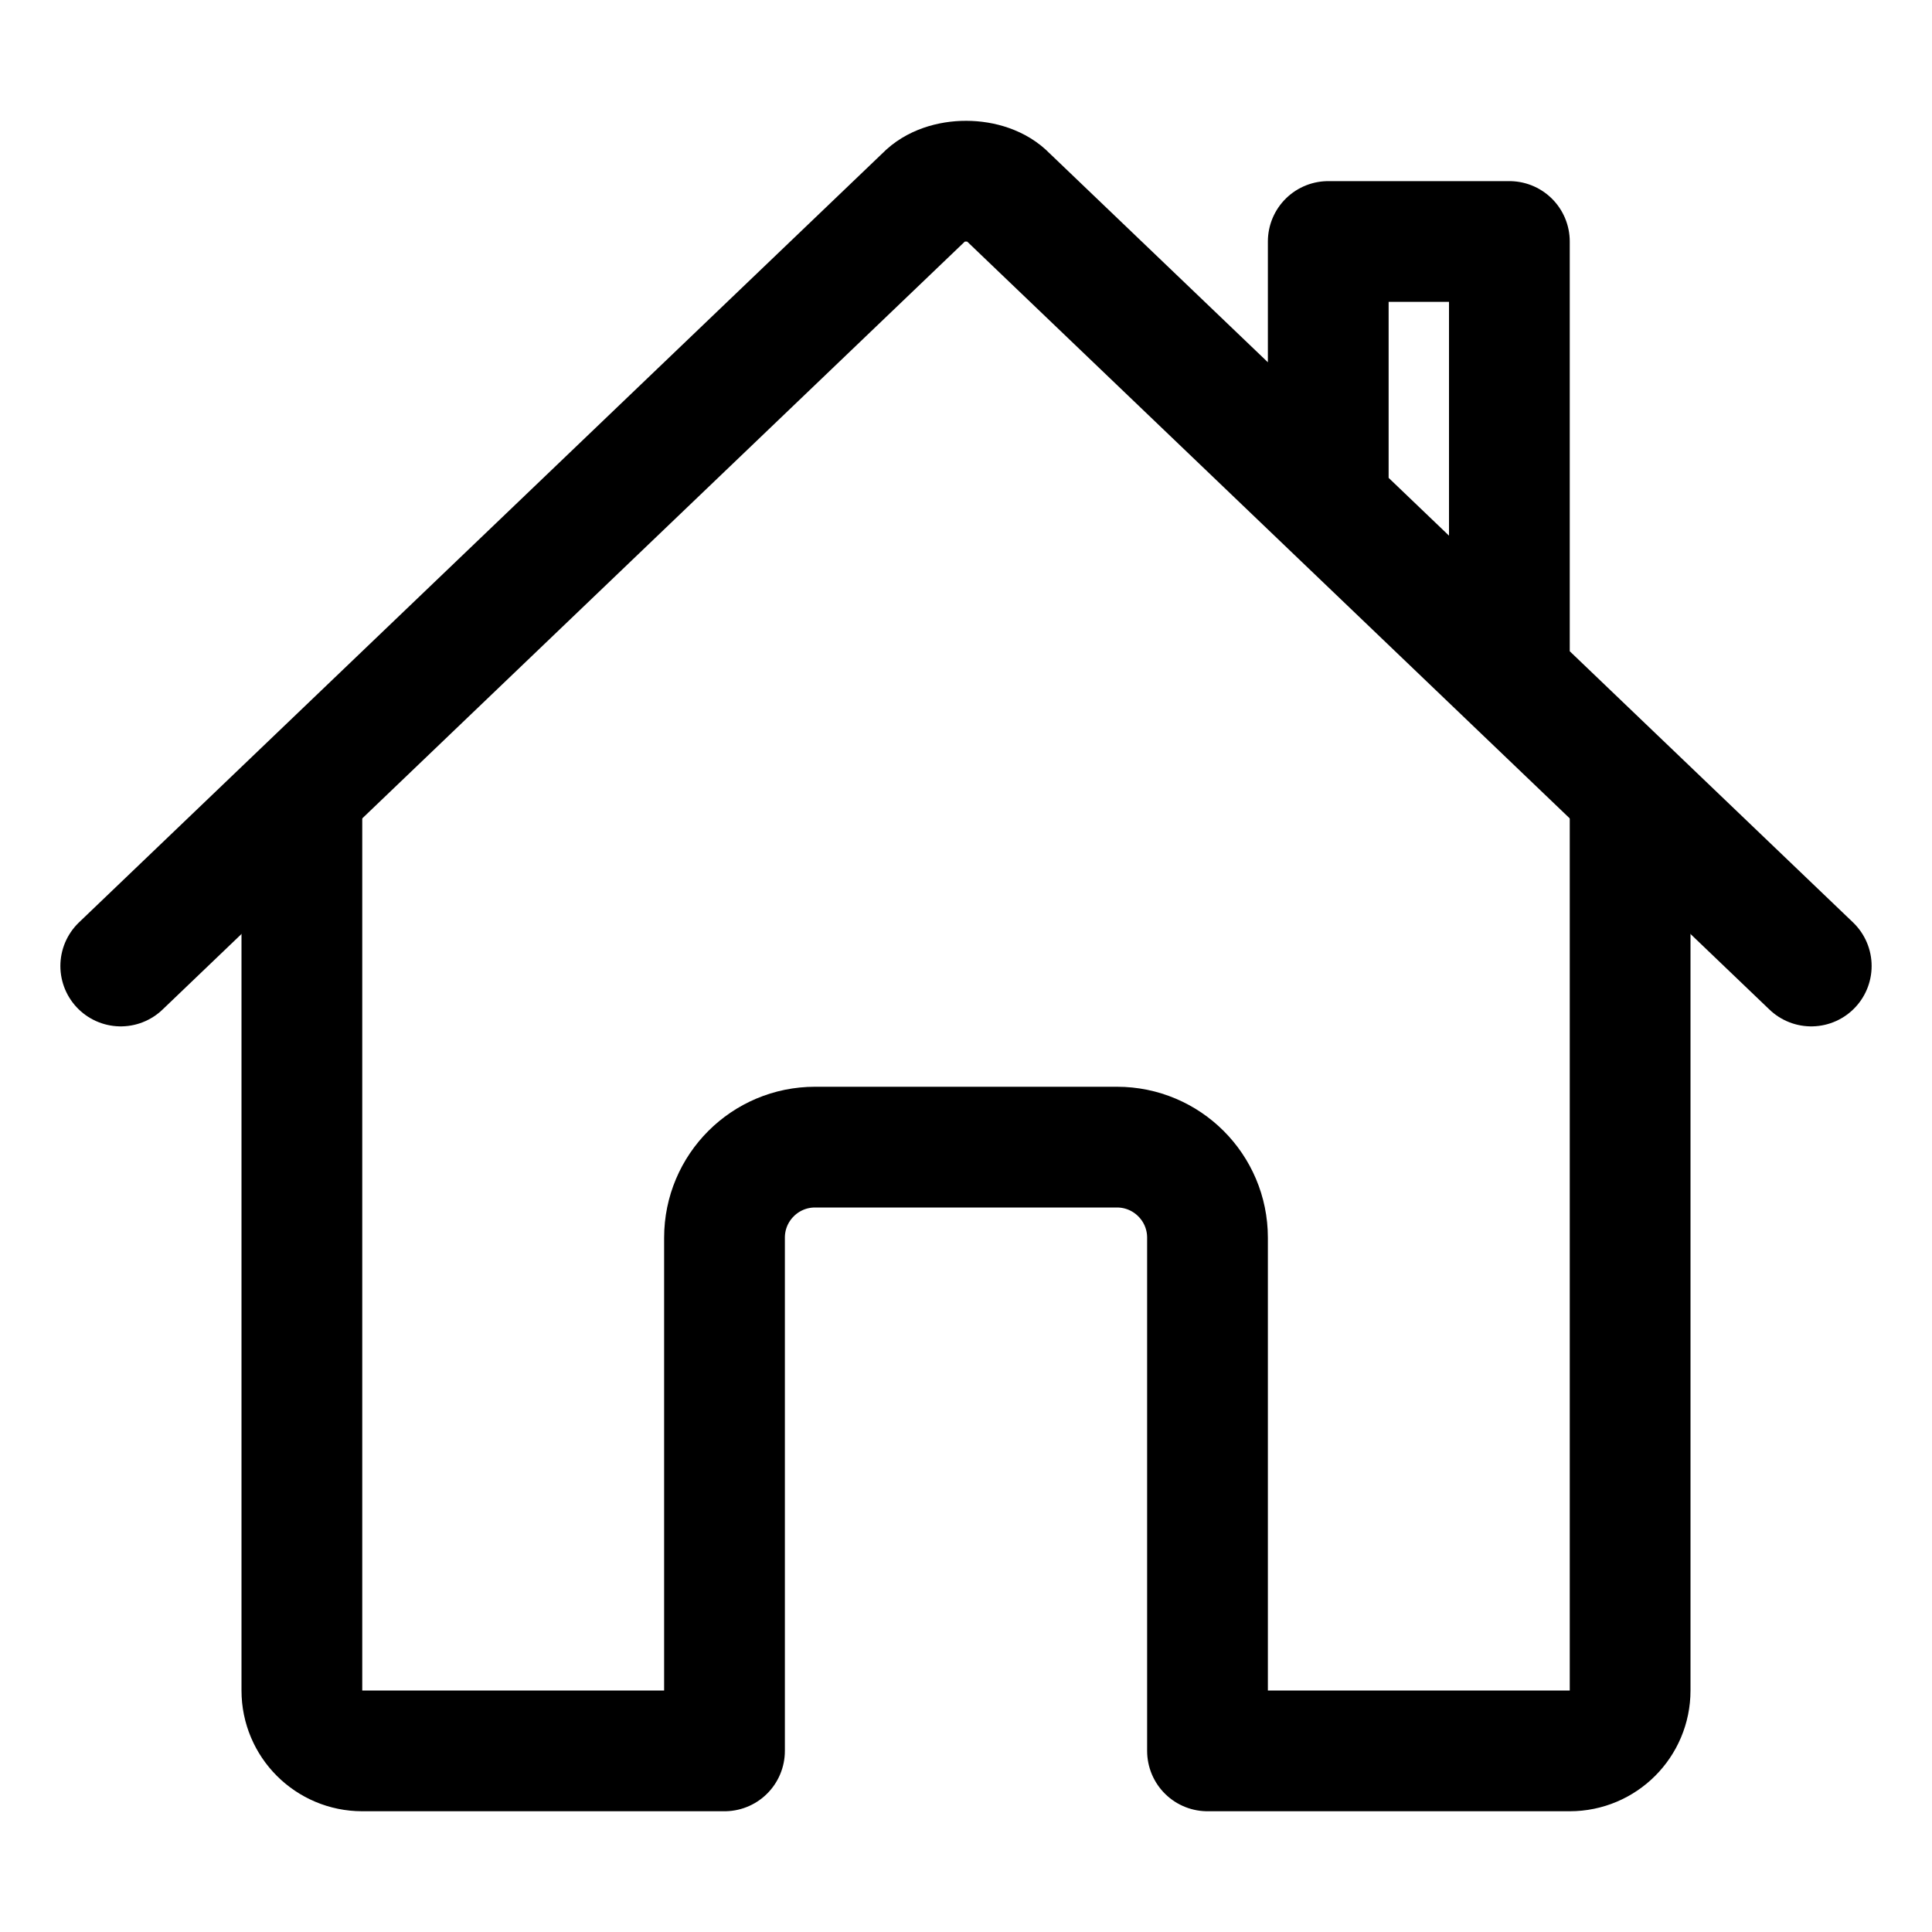
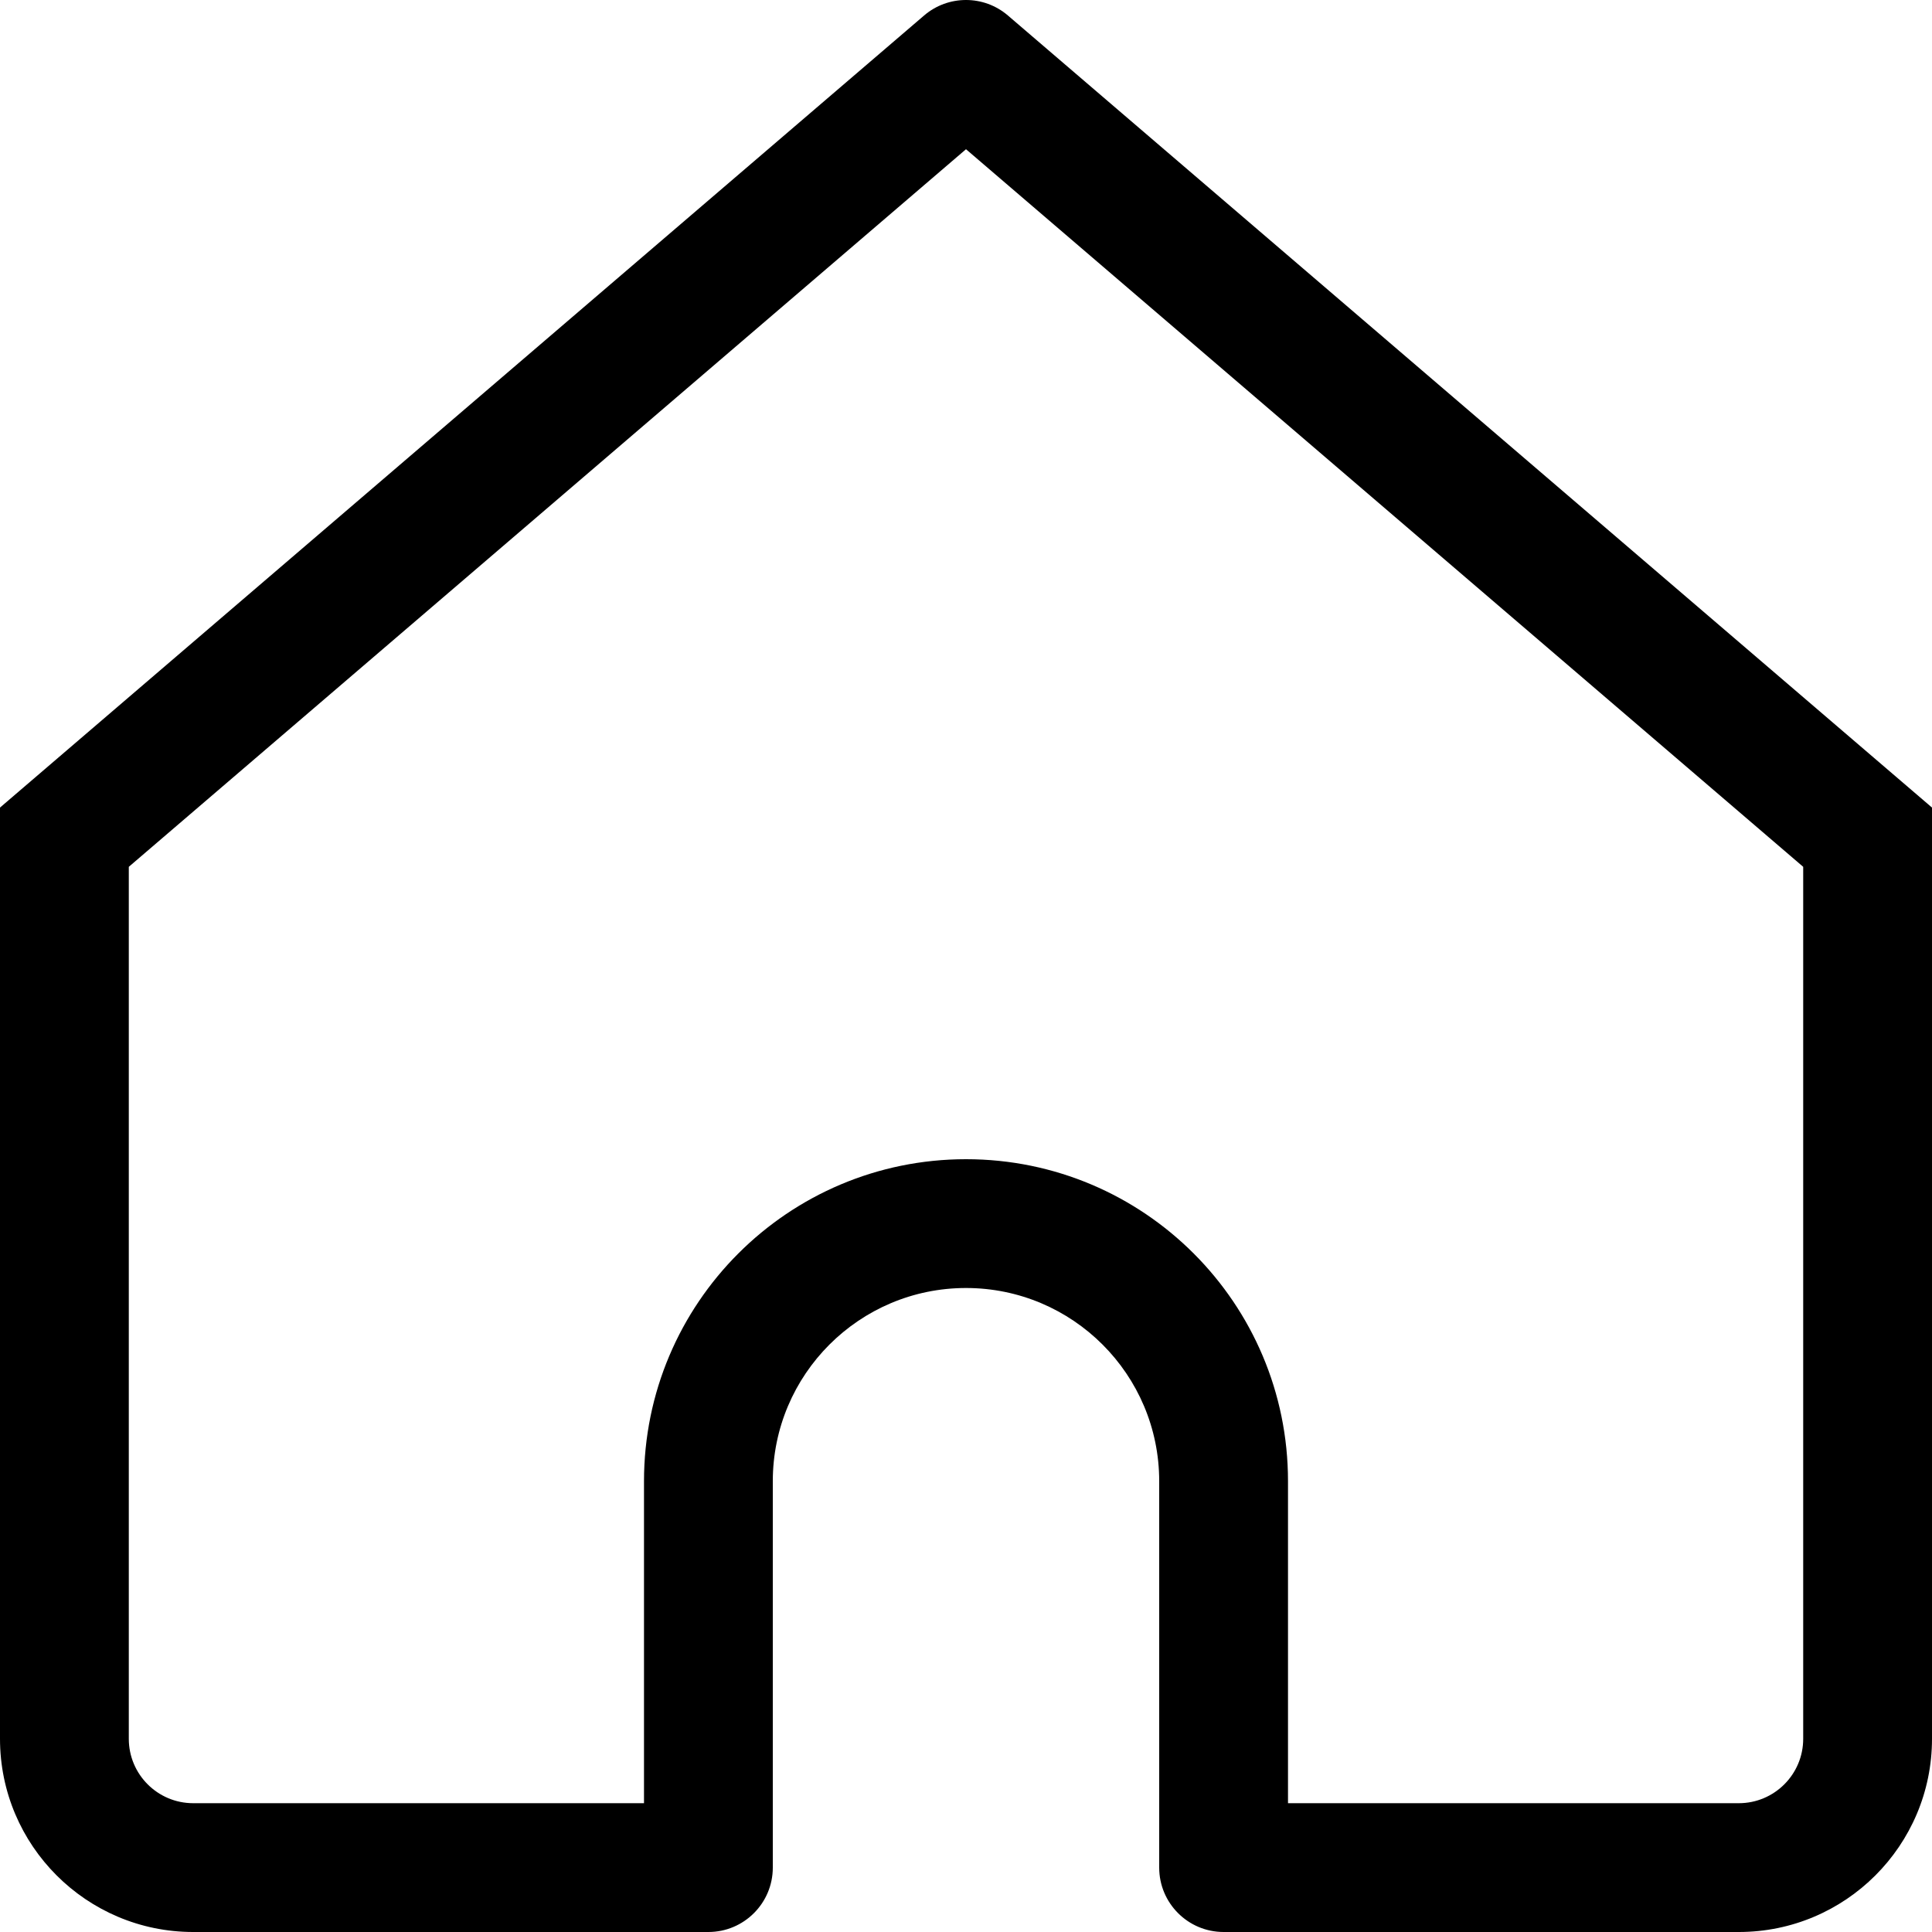
- <svg xmlns="http://www.w3.org/2000/svg" class="ionicon" viewBox="0 0 512 512">
-   <path d="M80 212v236a16 16 0 0016 16h96V328a24 24 0 0124-24h80a24 24 0 0124 24v136h96a16 16 0 0016-16V212" fill="none" stroke="currentColor" stroke-linecap="round" stroke-linejoin="round" stroke-width="32" />
-   <path d="M480 256L266.89 52c-5-5.28-16.69-5.34-21.78 0L32 256M400 179V64h-48v69" fill="none" stroke="currentColor" stroke-linecap="round" stroke-linejoin="round" stroke-width="32" />
+ <svg xmlns="http://www.w3.org/2000/svg" width="15" height="15" viewBox="0 0 15 15" fill="none">
+   <path d="M7.5 0.5L7.825 0.12C7.638 -0.04 7.362 -0.04 7.175 0.12L7.5 0.5ZM0.5 6.5L0.175 6.12L0 6.27V6.5H0.5ZM5.5 14.5V15C5.776 15 6 14.776 6 14.5H5.5ZM9.5 14.5H9C9 14.776 9.224 15 9.5 15V14.5ZM14.5 6.5H15V6.27L14.825 6.12L14.5 6.5ZM1.5 15H5.5V14H1.5V15ZM14.825 6.12L7.825 0.12L7.175 0.88L14.175 6.88L14.825 6.12ZM7.175 0.12L0.175 6.12L0.825 6.88L7.825 0.88L7.175 0.12ZM6 14.5V11.5H5V14.5H6ZM9 11.5V14.5H10V11.5H9ZM9.5 15H13.5V14H9.5V15ZM15 13.5V6.5H14V13.5H15ZM0 6.5V13.5H1V6.5H0ZM7.5 10C8.328 10 9 10.672 9 11.5H10C10 10.119 8.881 9 7.5 9V10ZM7.5 9C6.119 9 5 10.119 5 11.5H6C6 10.672 6.672 10 7.5 10V9ZM13.5 15C14.328 15 15 14.328 15 13.5H14C14 13.776 13.776 14 13.5 14V15ZM1.5 14C1.224 14 1 13.776 1 13.5H0C0 14.328 0.672 15 1.5 15V14Z" fill="black" />
</svg>
